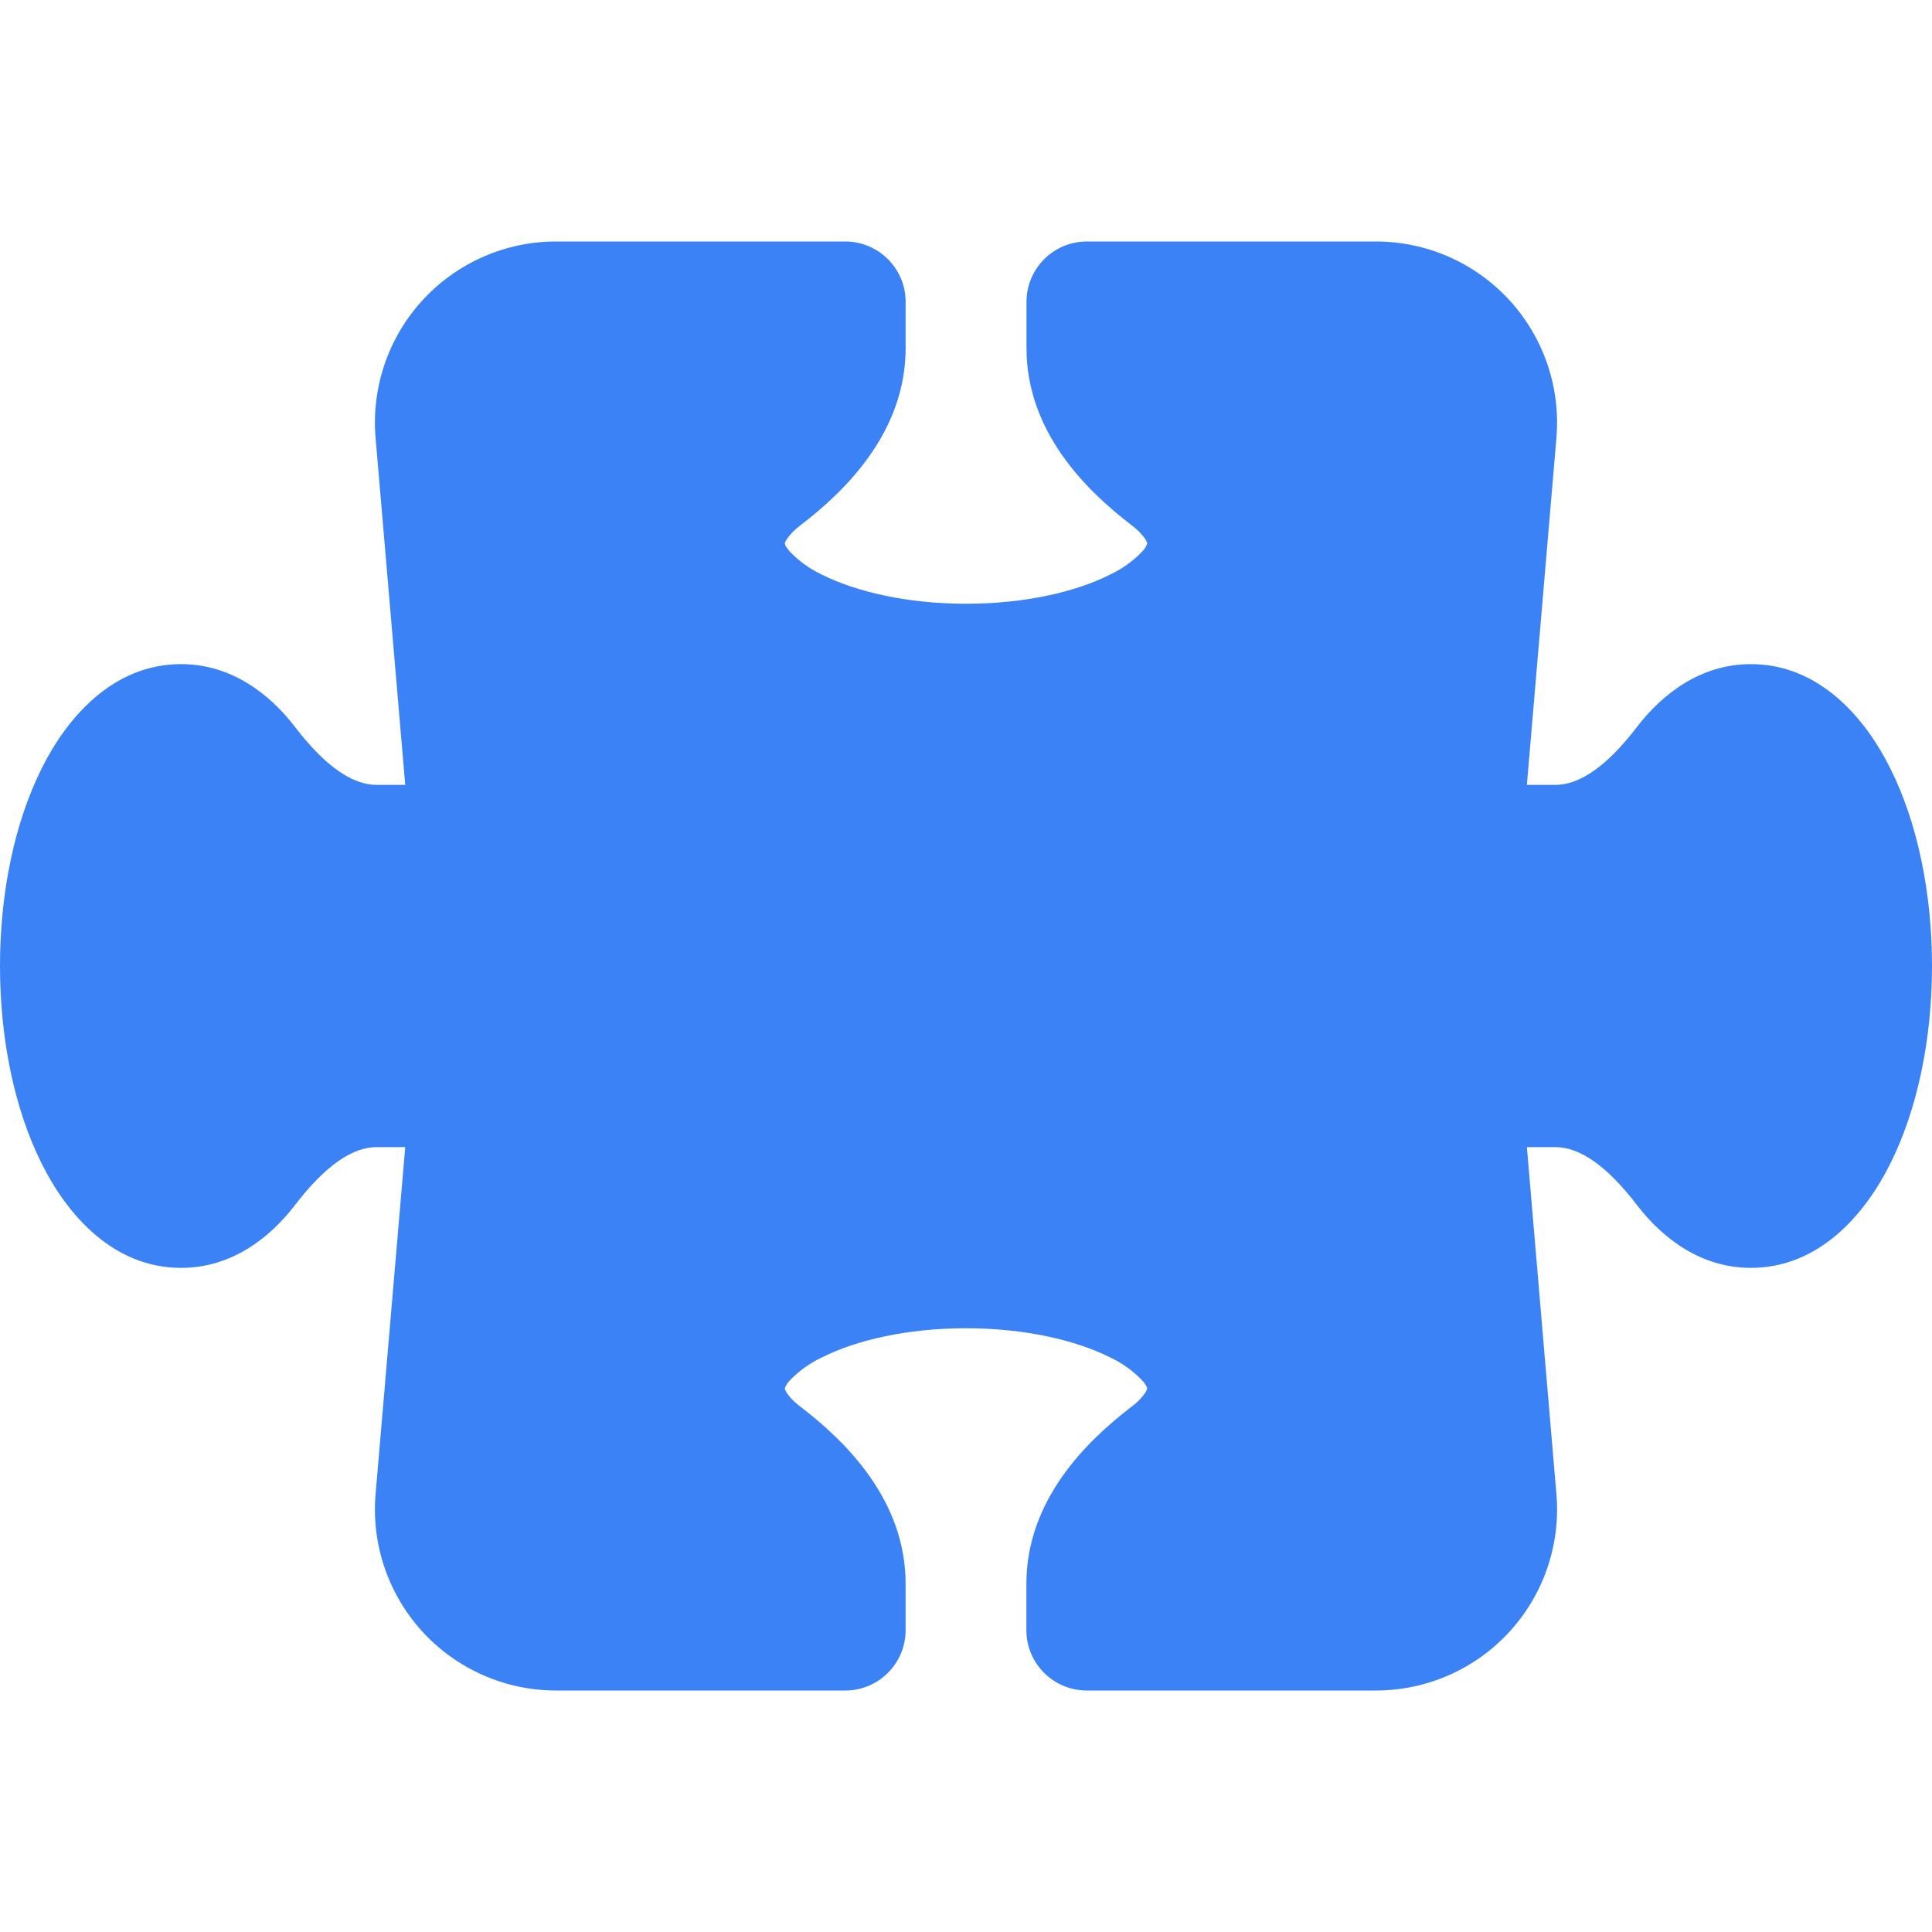
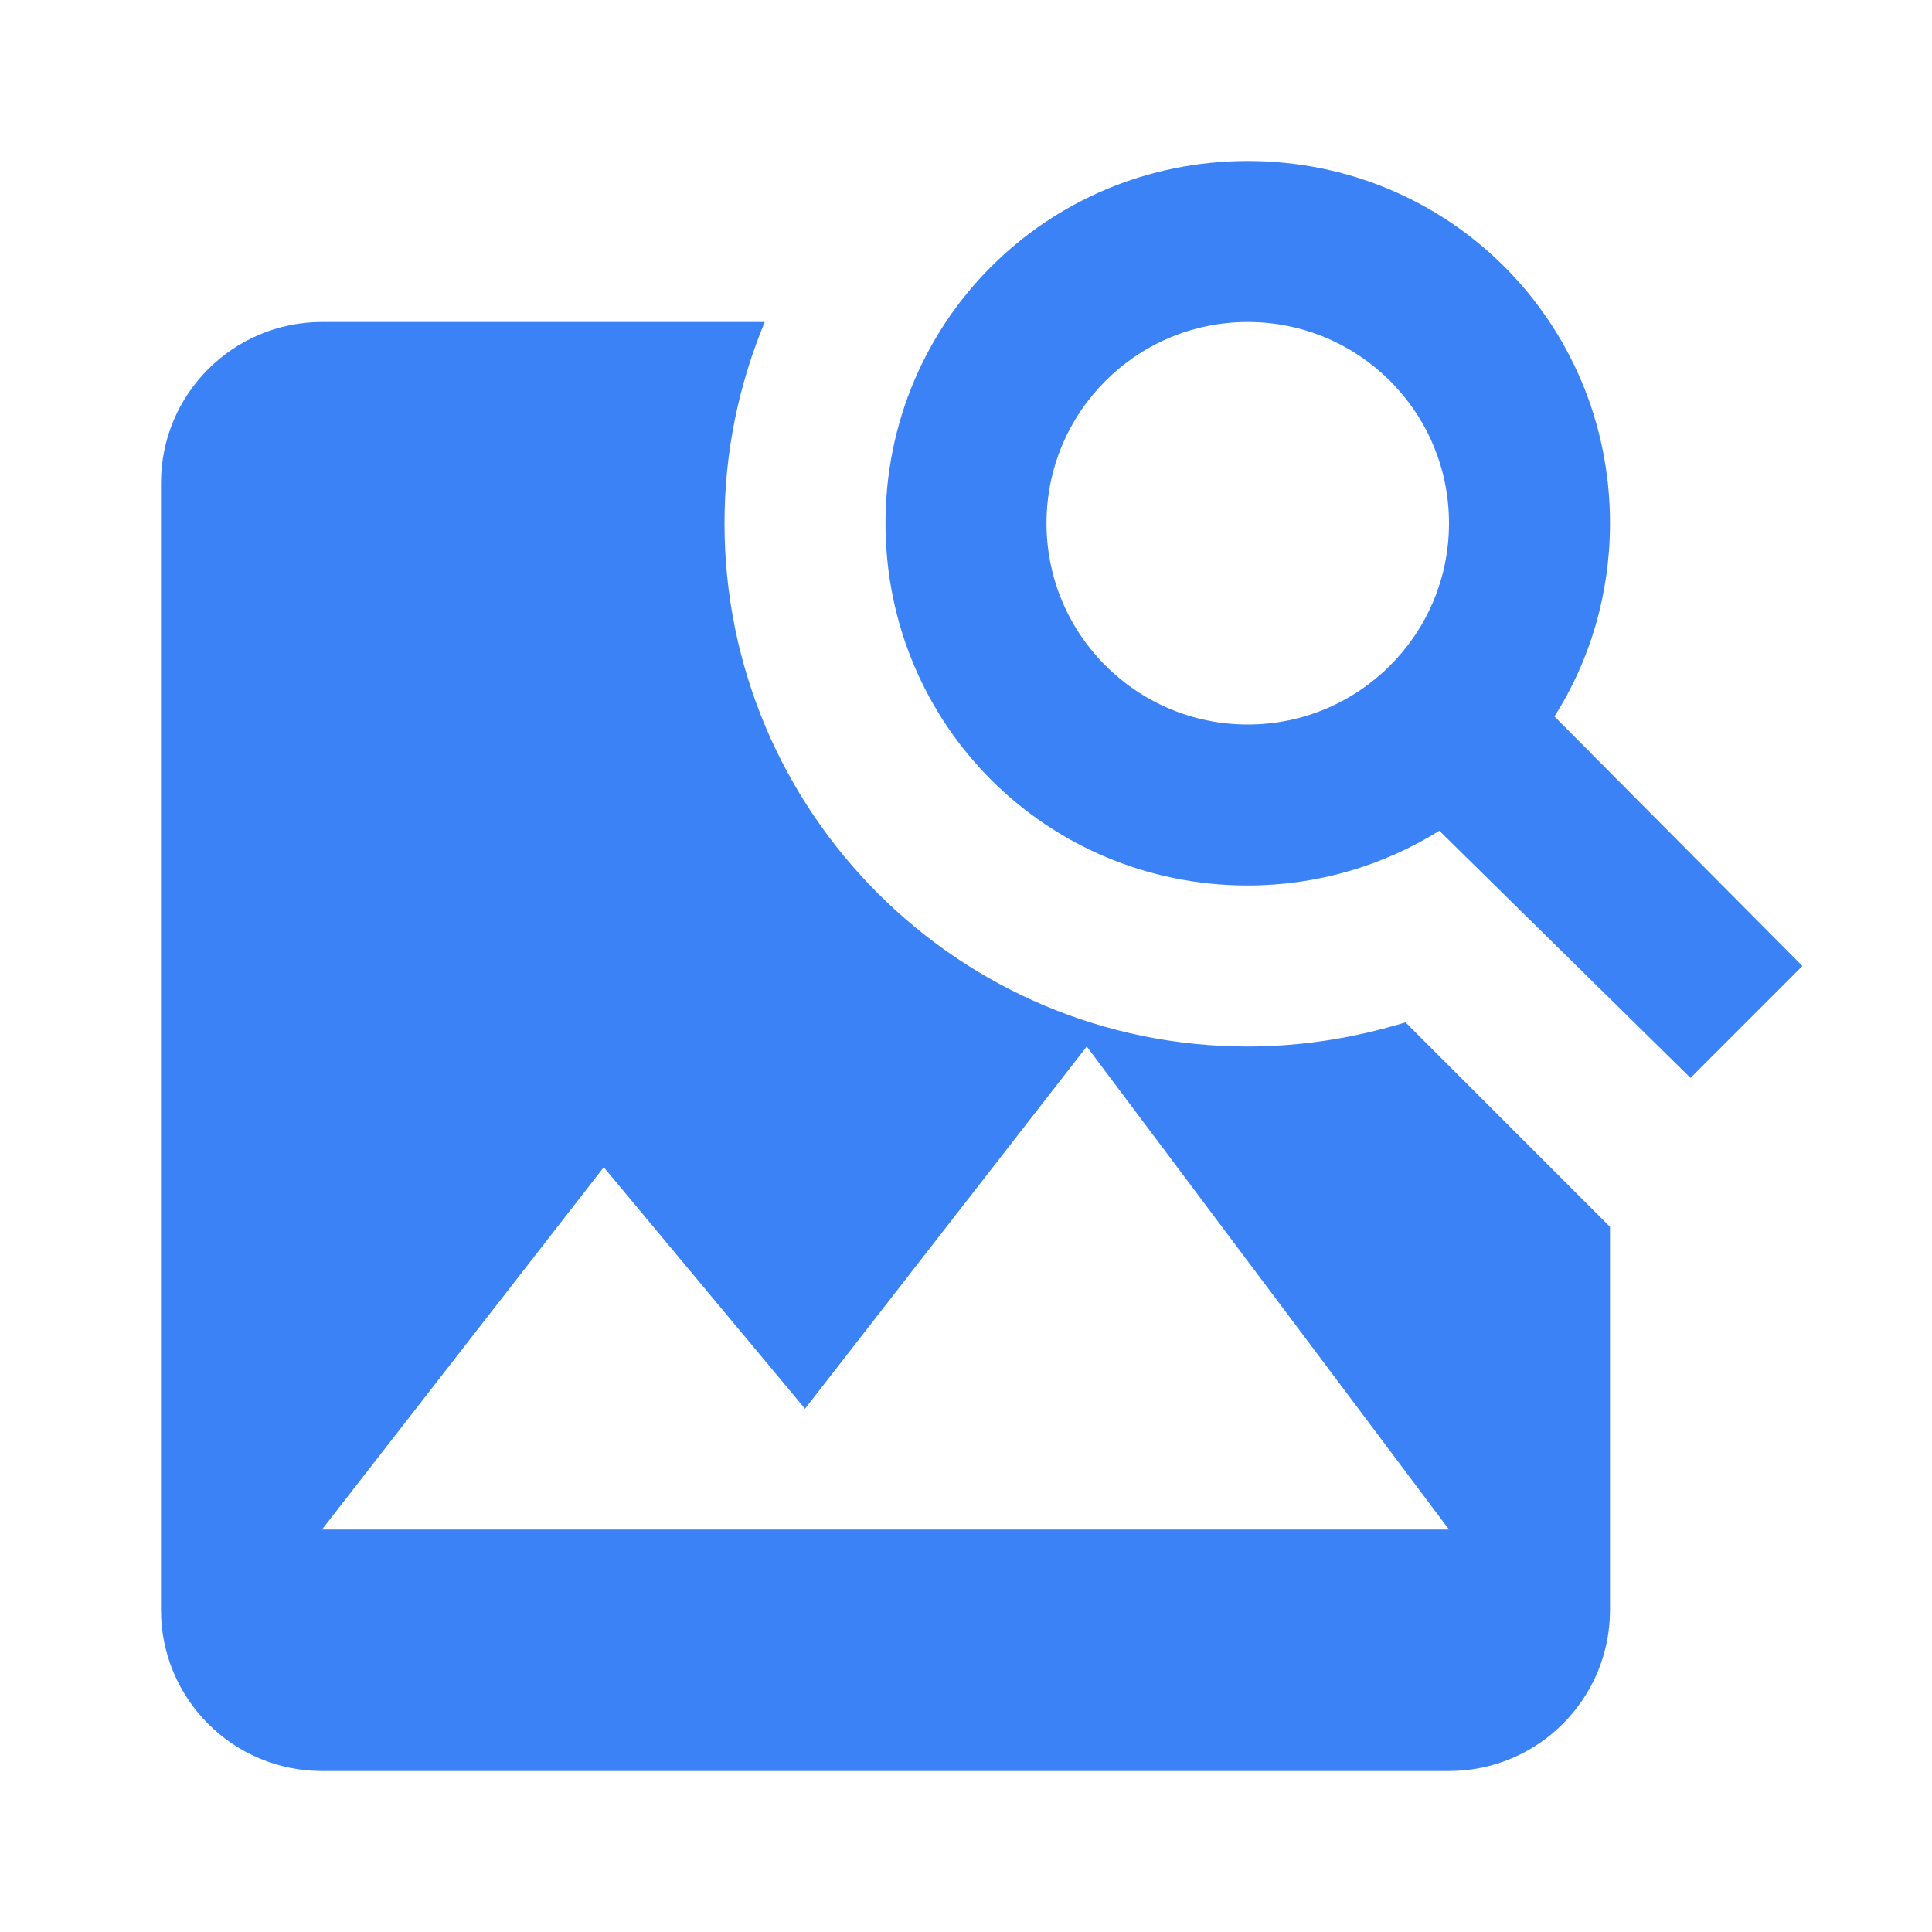
- <svg xmlns="http://www.w3.org/2000/svg" width="16" height="16" fill="#3b82f6" class="bi bi-puzzle-fill" viewBox="0 0 16 16">
-   <path d="M3.112 3.645A1.5 1.5 0 0 1 4.605 2H7a.5.5 0 0 1 .5.5v.382c0 .696-.497 1.182-.872 1.469a.5.5 0 0 0-.115.118l-.012.025L6.5 4.5v.003l.003.01q.005.015.036.053a.9.9 0 0 0 .27.194C7.09 4.9 7.51 5 8 5c.492 0 .912-.1 1.19-.24a.9.9 0 0 0 .271-.194.2.2 0 0 0 .036-.054l.003-.01v-.008l-.012-.025a.5.5 0 0 0-.115-.118c-.375-.287-.872-.773-.872-1.469V2.5A.5.5 0 0 1 9 2h2.395a1.5 1.5 0 0 1 1.493 1.645L12.645 6.5h.237c.195 0 .42-.147.675-.48.21-.274.528-.52.943-.52.568 0 .947.447 1.154.862C15.877 6.807 16 7.387 16 8s-.123 1.193-.346 1.638c-.207.415-.586.862-1.154.862-.415 0-.733-.246-.943-.52-.255-.333-.48-.48-.675-.48h-.237l.243 2.855A1.5 1.5 0 0 1 11.395 14H9a.5.5 0 0 1-.5-.5v-.382c0-.696.497-1.182.872-1.469a.5.5 0 0 0 .115-.118l.012-.025.001-.006v-.003l-.003-.01a.2.2 0 0 0-.036-.053.9.9 0 0 0-.27-.194C8.91 11.1 8.49 11 8 11s-.912.1-1.19.24a.9.9 0 0 0-.271.194.2.2 0 0 0-.036.054l-.003.01v.002l.001.006.012.025c.016.027.05.068.115.118.375.287.872.773.872 1.469v.382a.5.5 0 0 1-.5.5H4.605a1.5 1.5 0 0 1-1.493-1.645L3.356 9.5h-.238c-.195 0-.42.147-.675.48-.21.274-.528.52-.943.52-.568 0-.947-.447-1.154-.862C.123 9.193 0 8.613 0 8s.123-1.193.346-1.638C.553 5.947.932 5.5 1.5 5.5c.415 0 .733.246.943.52.255.333.48.48.675.48h.238z" />
+ <svg xmlns="http://www.w3.org/2000/svg" fill="#3b82f6" viewBox="0 0 24 24">
+   <path d="M15.5,2C18,2 20,4 20,6.5C20,7.38 19.75,8.21 19.31,8.9L22.39,12L21,13.39L17.88,10.32C17.19,10.75 16.37,11 15.5,11C13,11 11,9 11,6.5C11,4 13,2 15.5,2M15.5,4A2.5,2.5 0 0,0 13,6.5A2.5,2.5 0 0,0 15.5,9A2.5,2.5 0 0,0 18,6.5A2.5,2.5 0 0,0 15.5,4M7.5,14.5L4,19H18L13.5,13L10,17.5L7.5,14.5M20,20A2,2 0 0,1 18,22H4A2,2 0 0,1 2,20V6A2,2 0 0,1 4,4H9.5C9.18,4.77 9,5.61 9,6.5A6.5,6.5 0 0,0 15.5,13C16.18,13 16.84,12.89 17.46,12.7L20,15.24V20Z" />
</svg>
